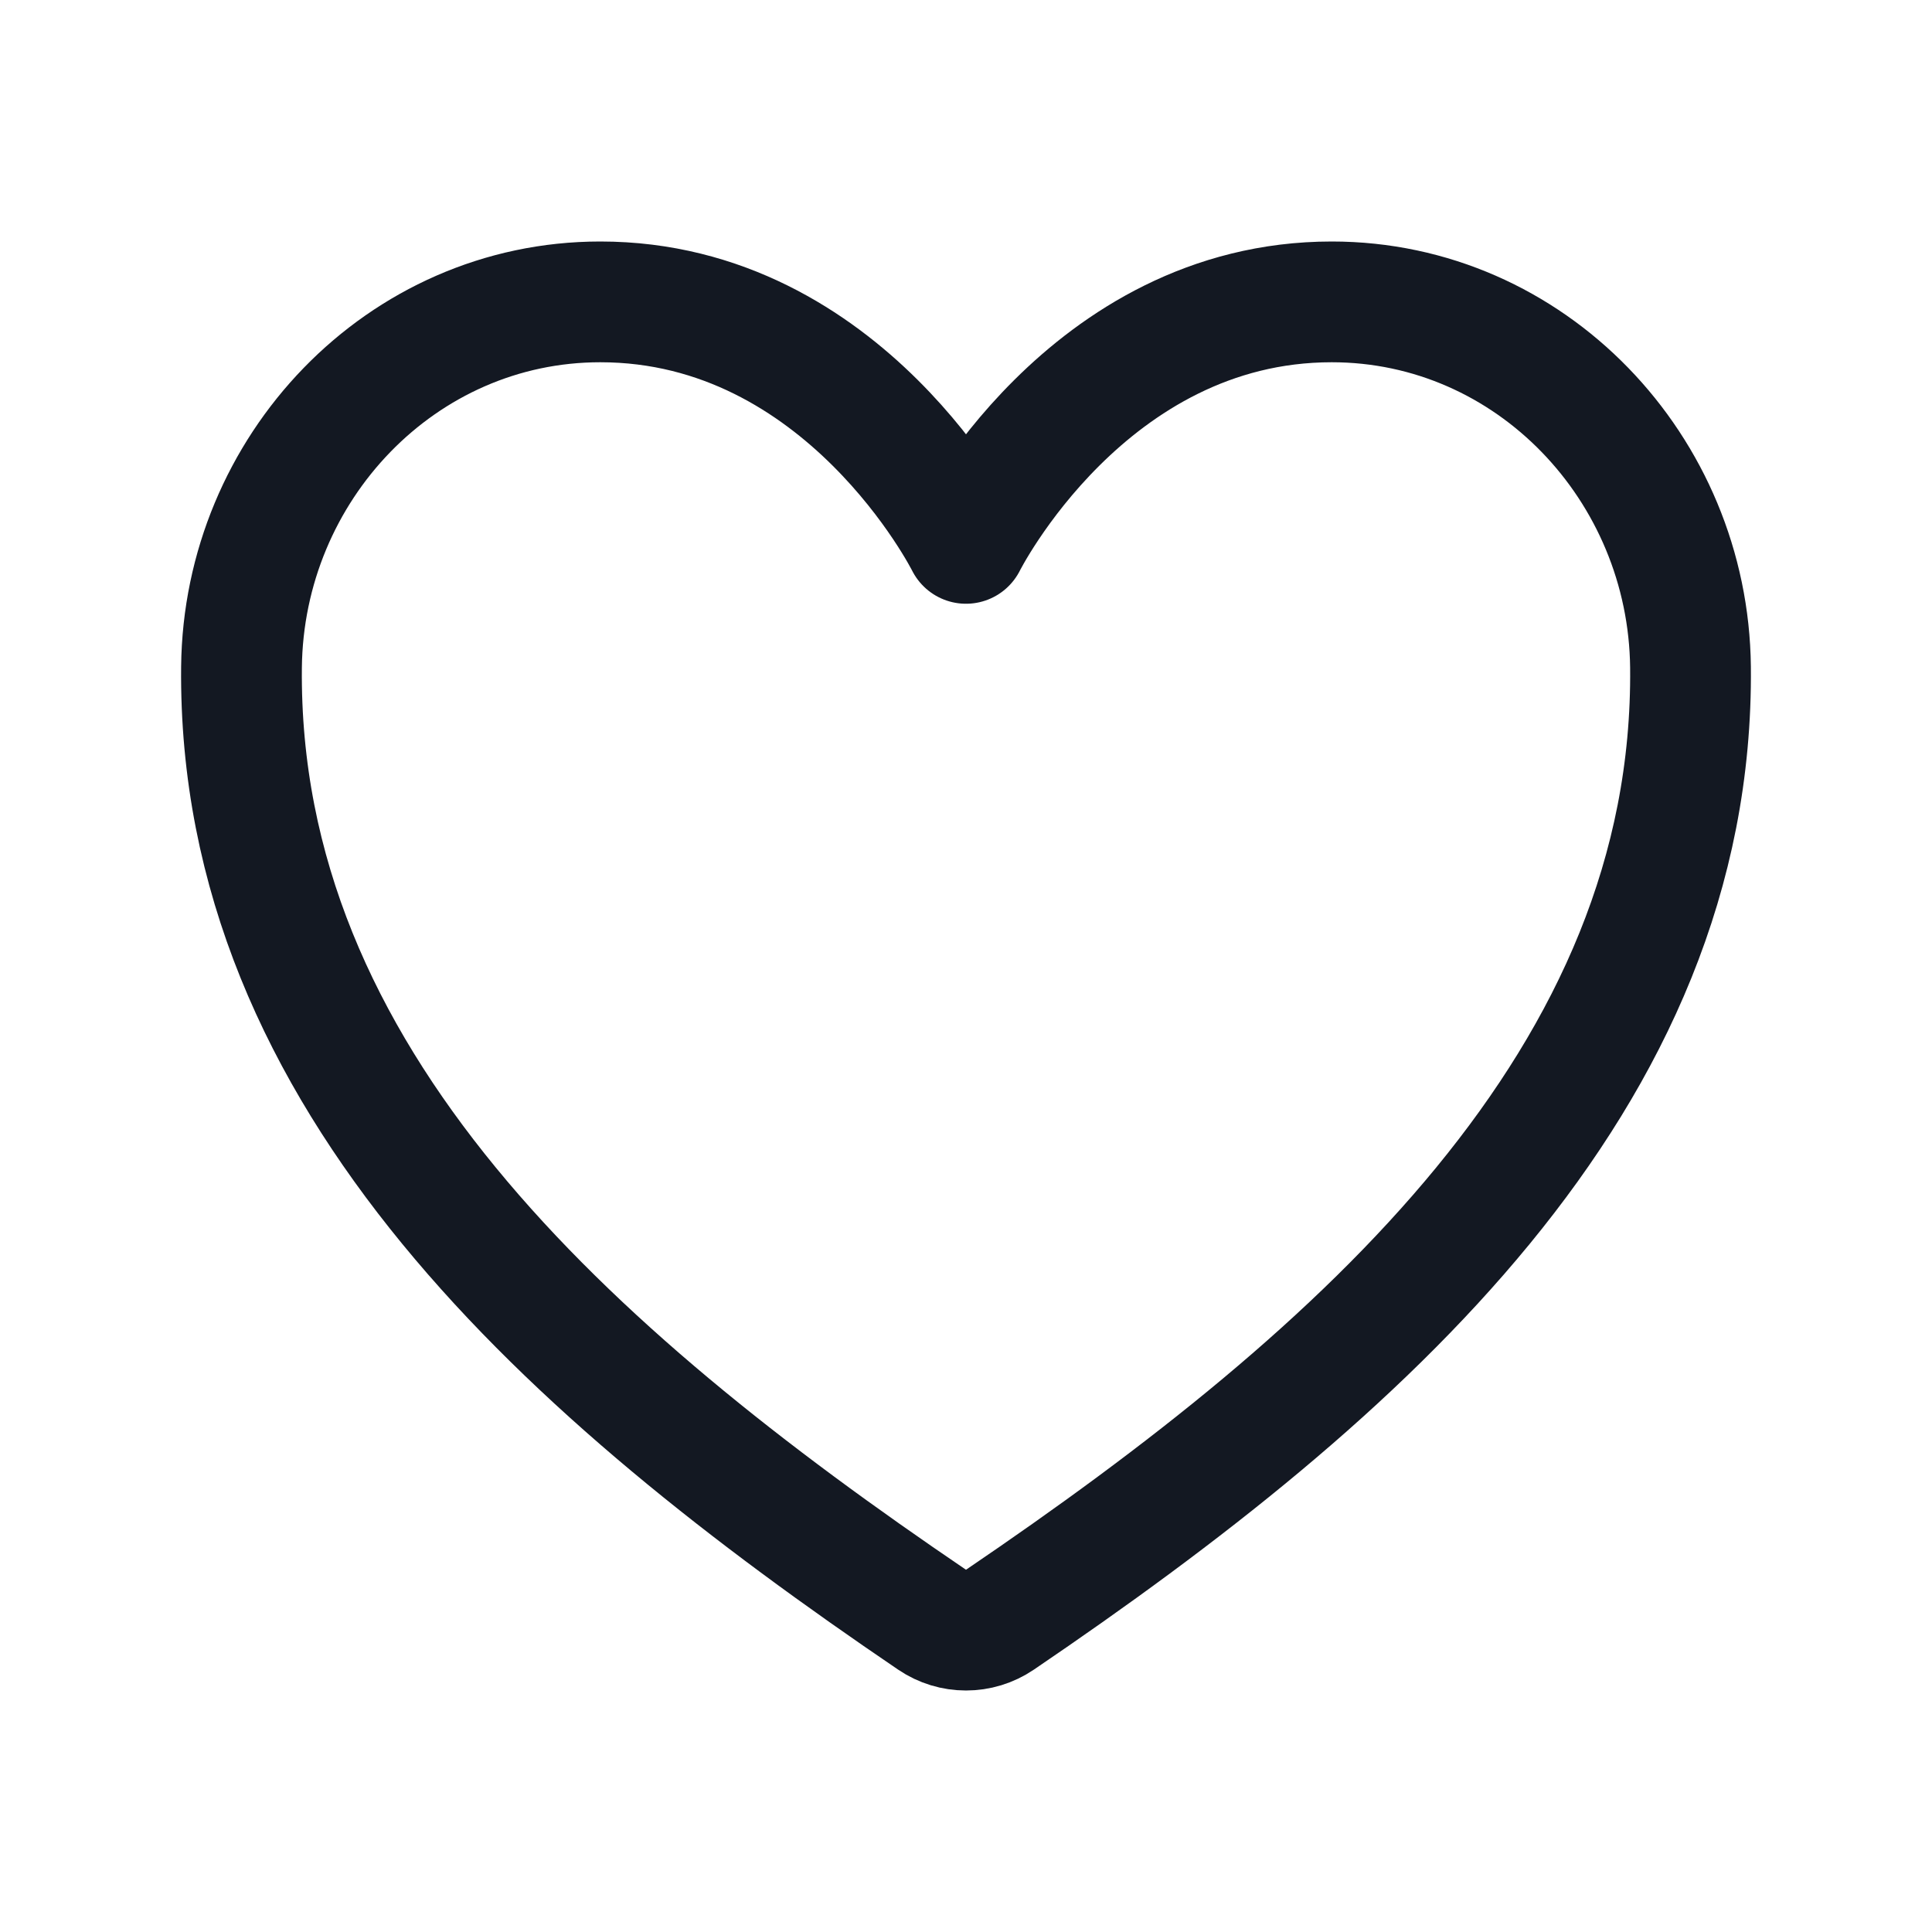
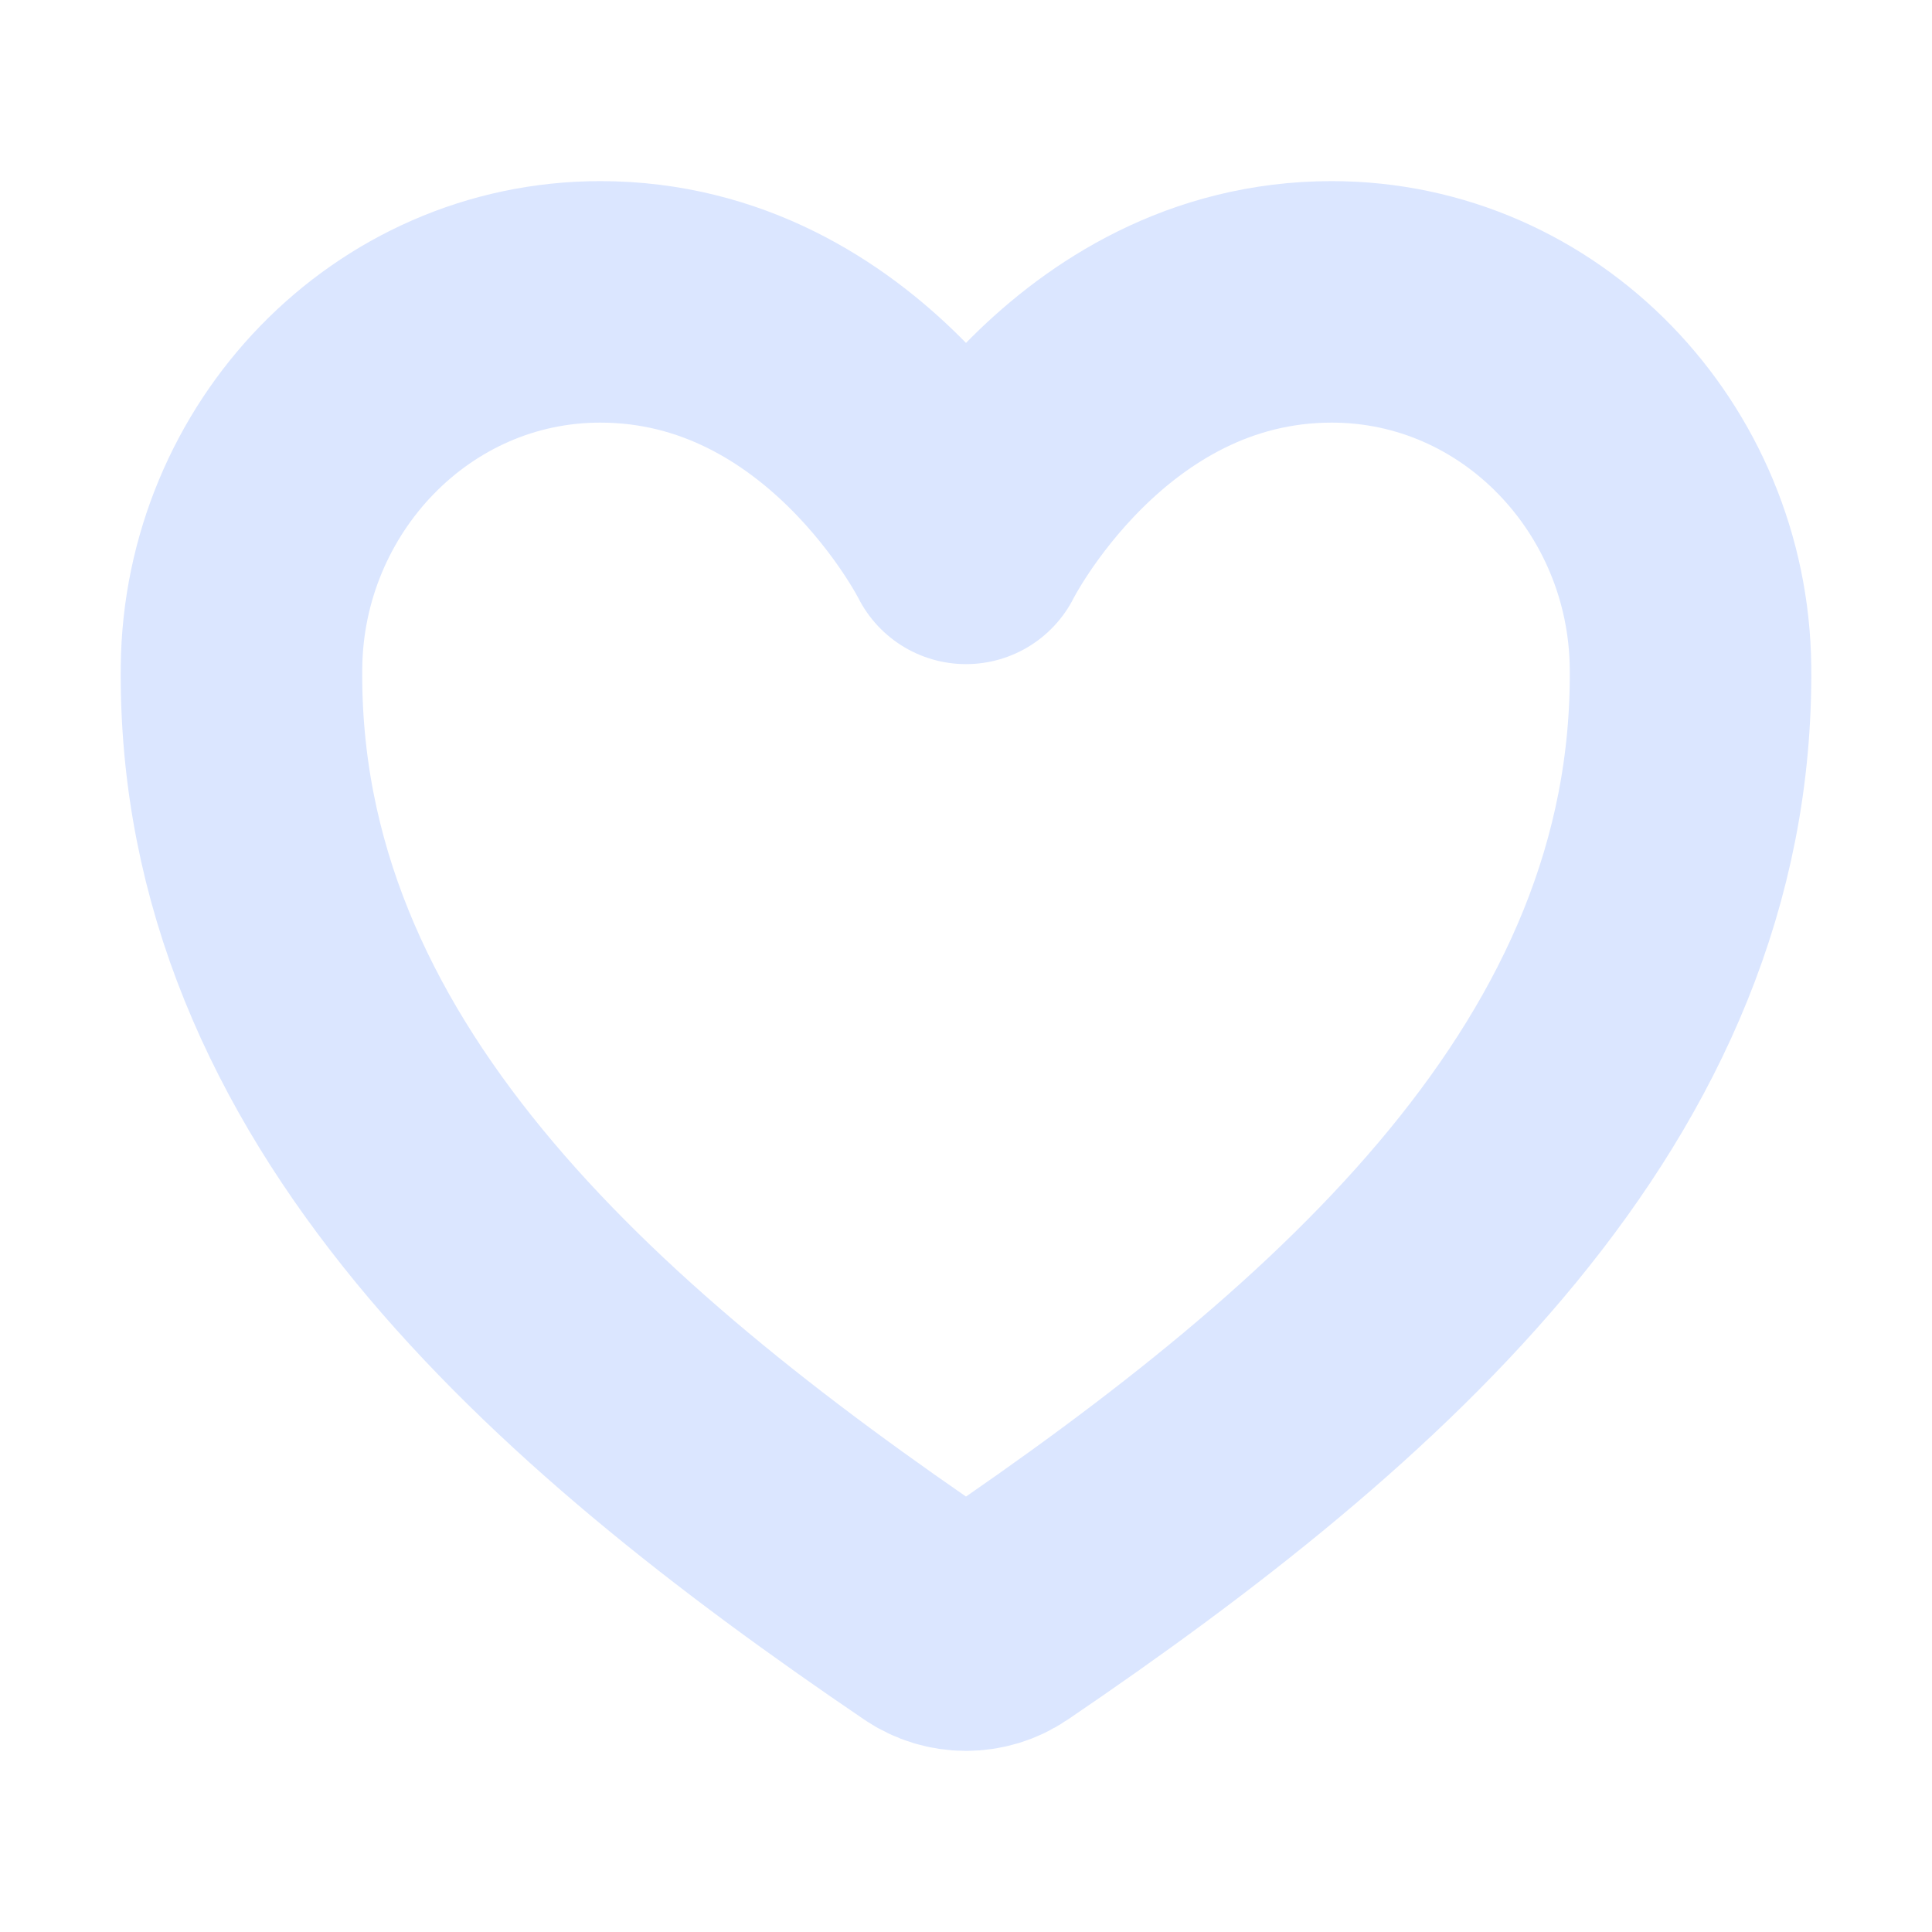
<svg xmlns="http://www.w3.org/2000/svg" class="ionicon" viewBox="0 0 512 512">
-   <path d="M352.92 80C288 80 256 144 256 144s-32-64-96.92-64c-52.76 0-94.54 44.14-95.08 96.81-1.1 109.33 86.73 187.08 183 252.42a16 16 0 0018 0c96.26-65.34 184.09-143.09 183-252.42-.54-52.67-42.32-96.81-95.08-96.81z" fill="none" stroke="#131822" stroke-linecap="round" stroke-linejoin="round" stroke-width="32" />
+   <path d="M352.92 80C288 80 256 144 256 144s-32-64-96.92-64c-52.76 0-94.54 44.14-95.08 96.81-1.1 109.33 86.73 187.08 183 252.42a16 16 0 0018 0c96.26-65.34 184.09-143.09 183-252.42-.54-52.67-42.32-96.81-95.08-96.81z" fill="none" stroke="#dbe6ff" stroke-linecap="round" stroke-linejoin="round" stroke-width="64" />
</svg>
